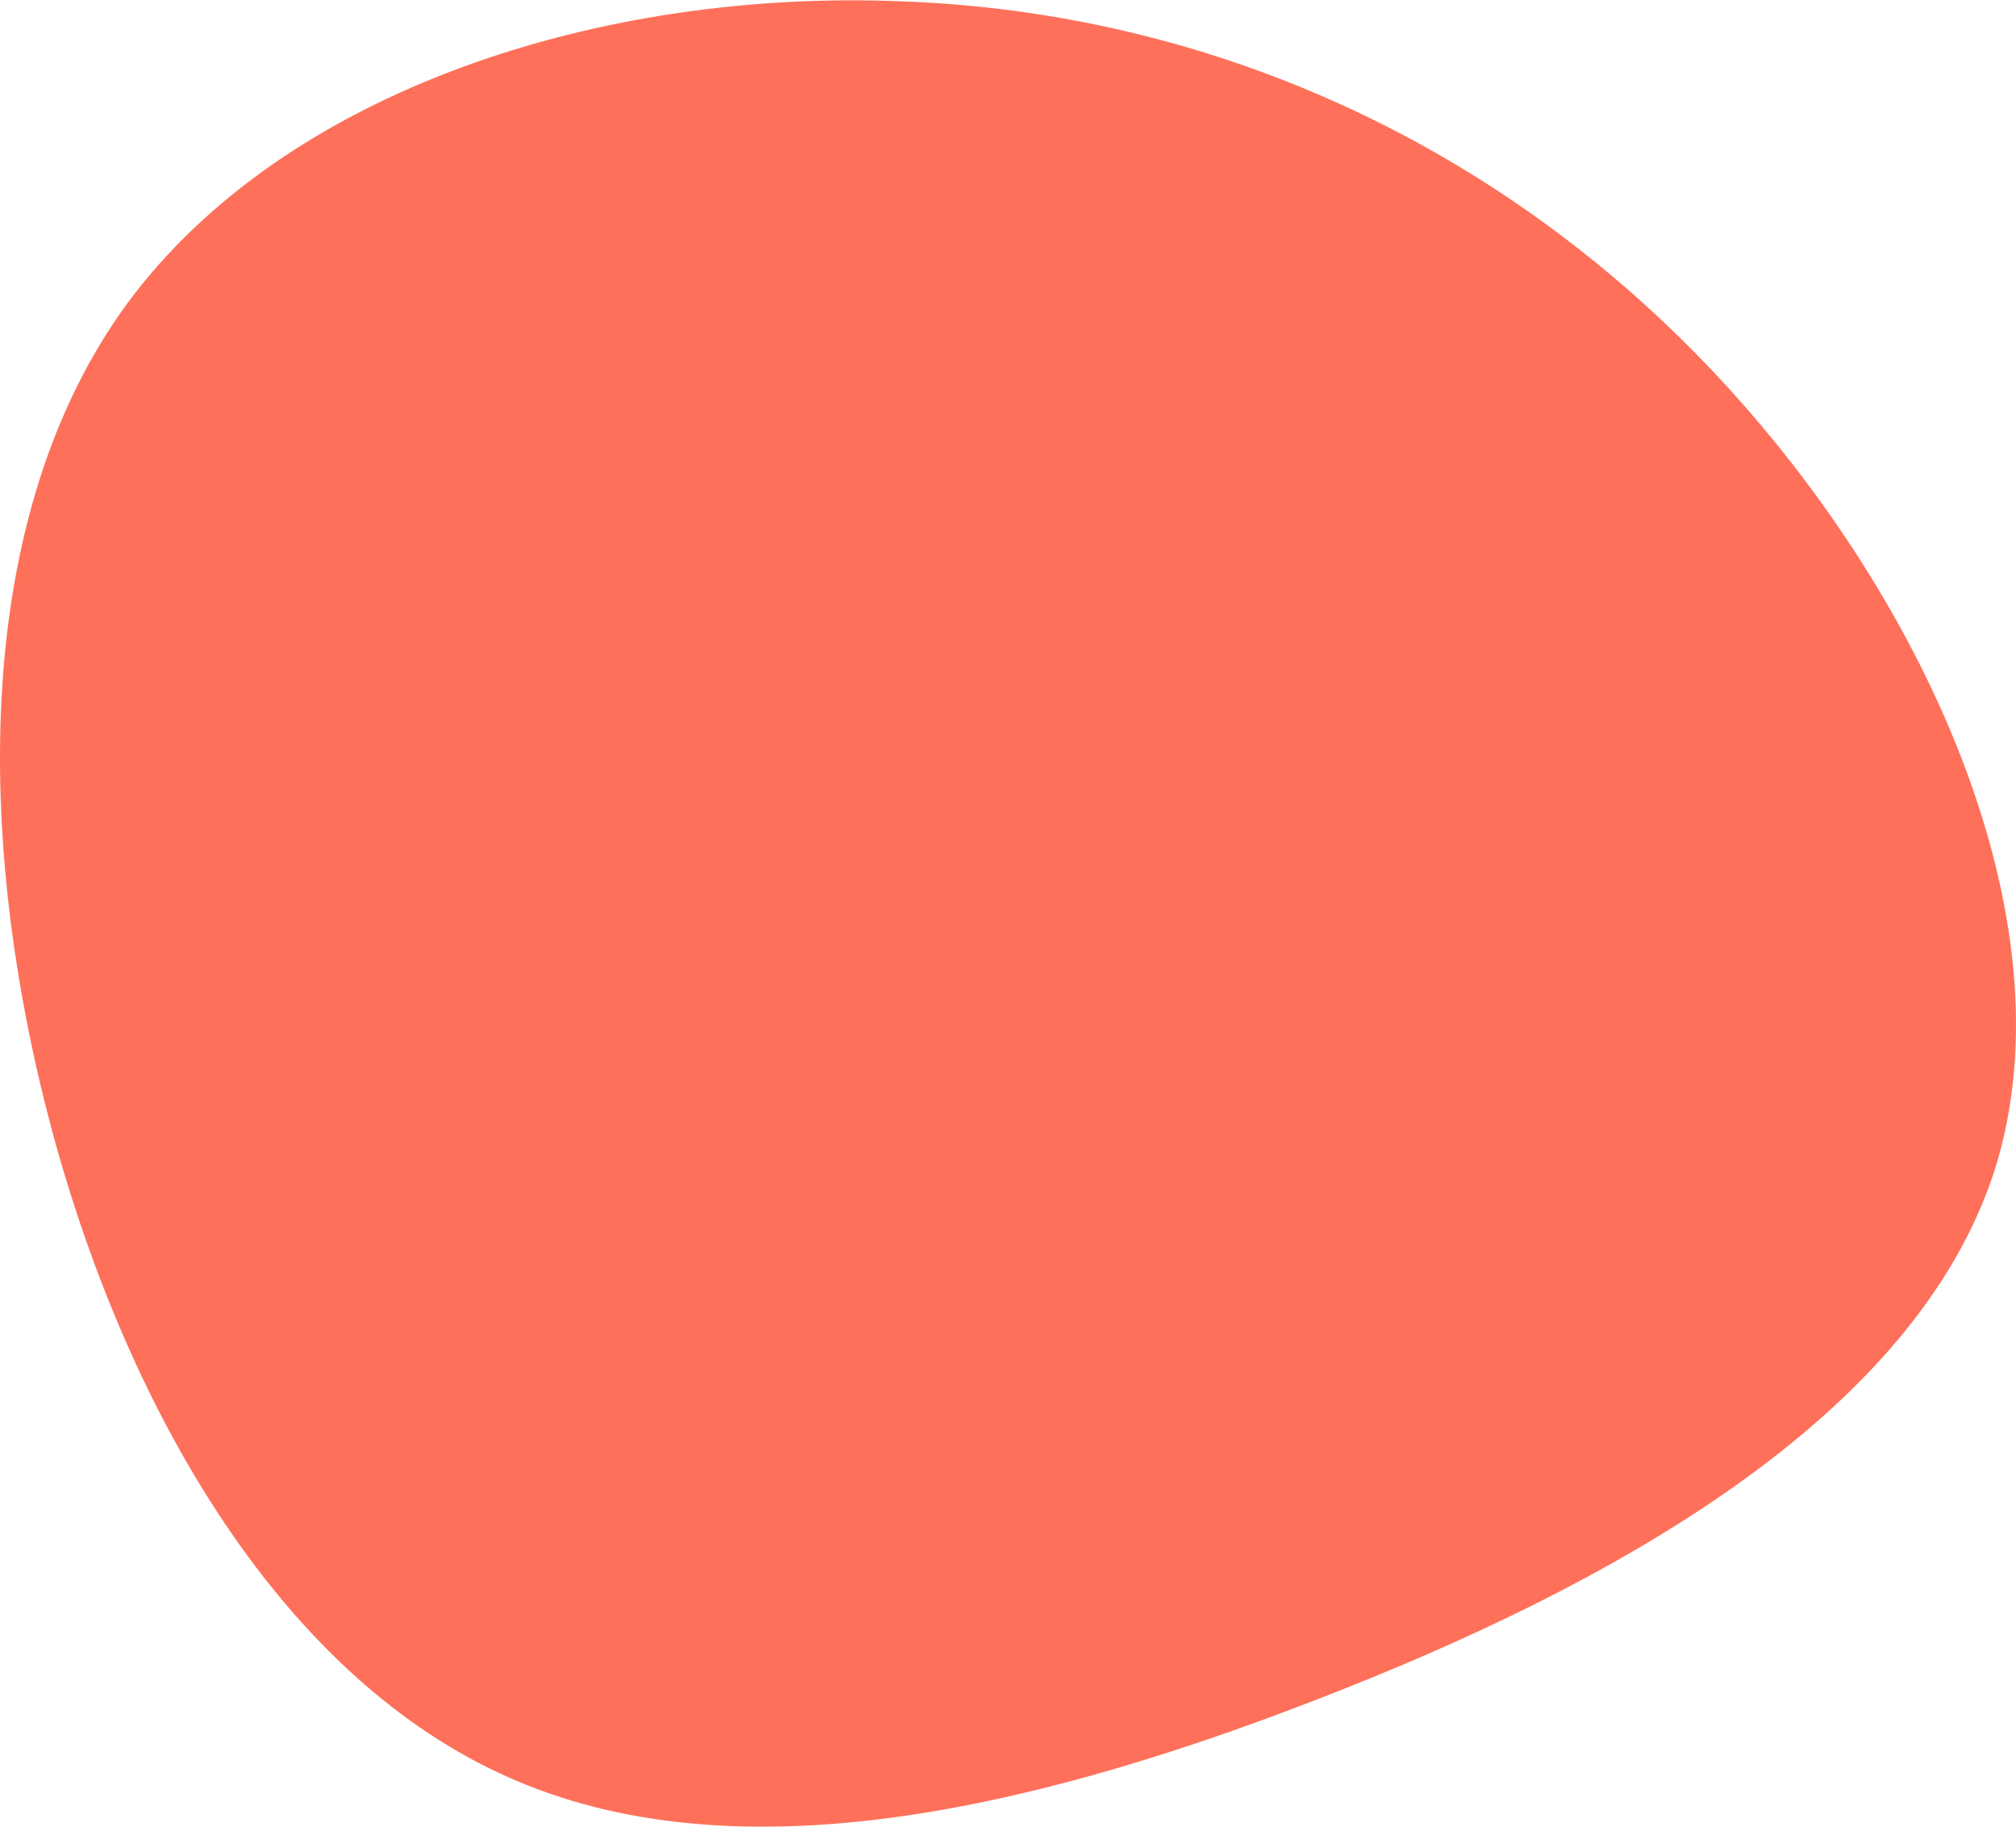
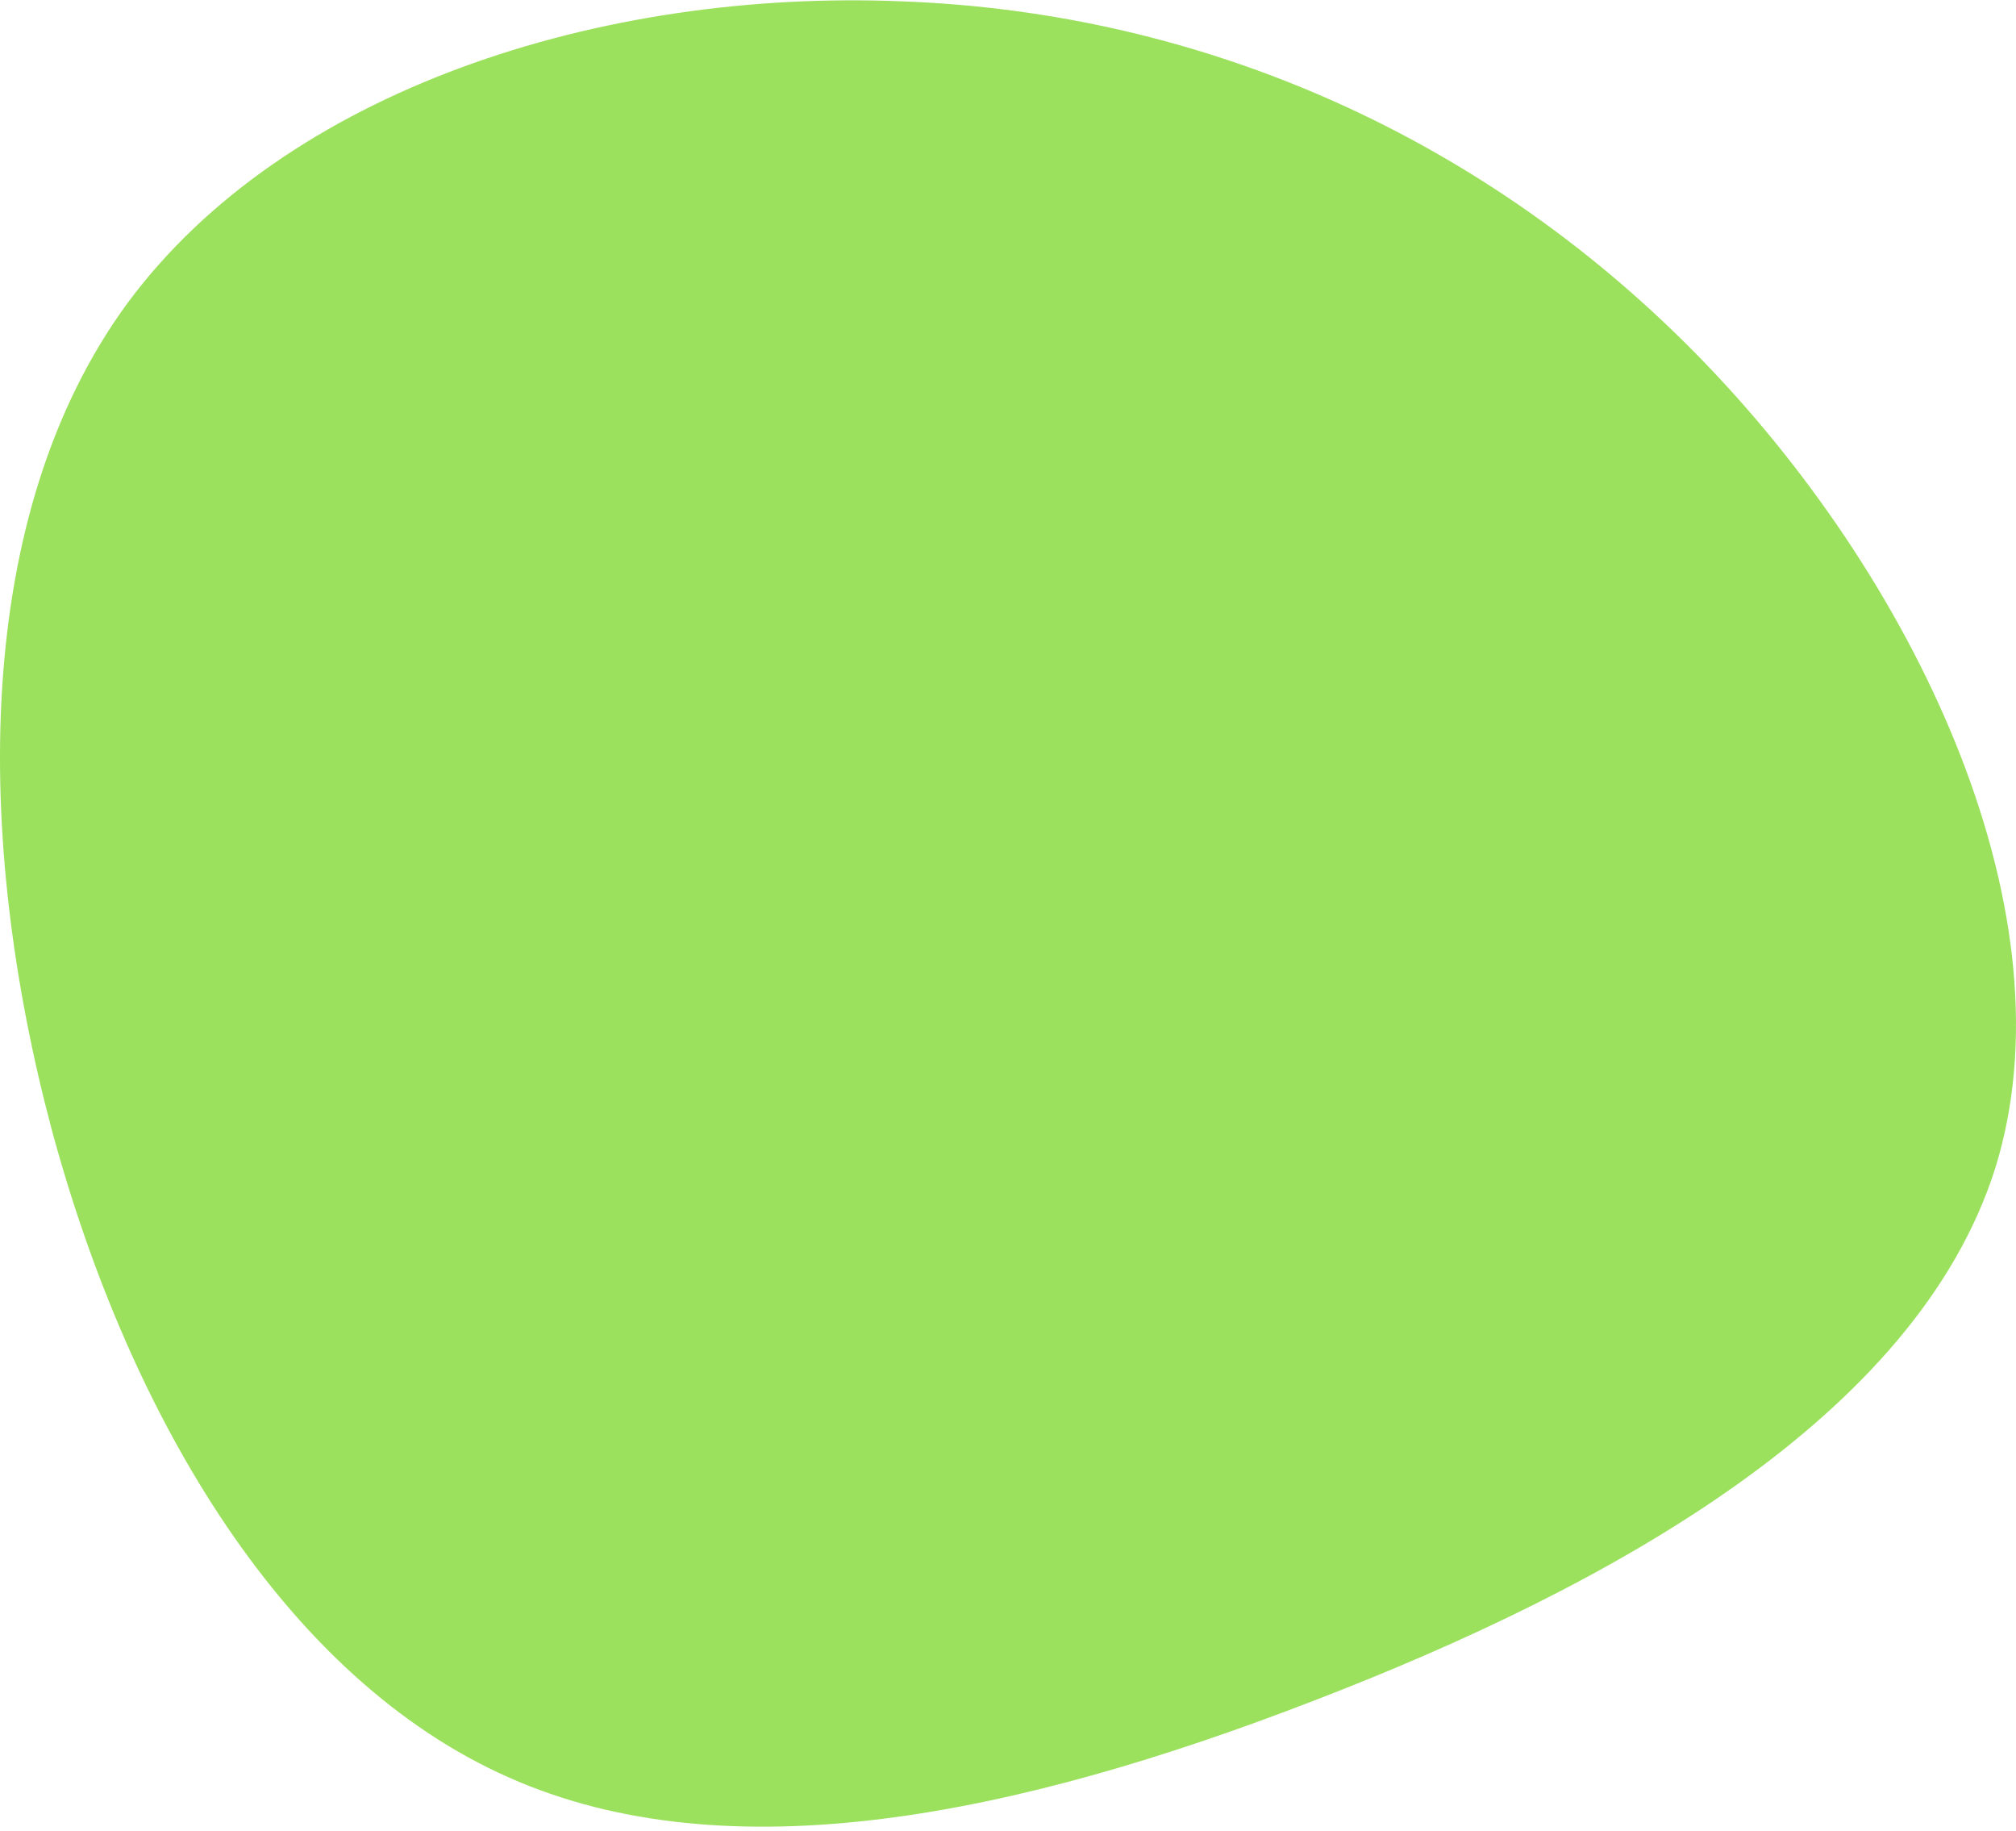
<svg xmlns="http://www.w3.org/2000/svg" width="509" height="462" viewBox="0 0 509 462" fill="none">
-   <path d="M430.684 91.848C485.587 148.958 523.332 231.872 503.773 294.831C483.871 357.79 406.664 400.451 331.516 429.351C256.711 458.25 183.965 473.388 128.376 448.617C72.444 423.846 32.983 358.822 13.081 285.198C-6.478 211.917 -7.165 130.036 32.297 76.366C72.101 22.695 151.71 -2.763 227.544 0.333C303.722 3.085 375.781 34.737 430.684 91.848Z" fill="#FE705A" />
+   <path d="M430.684 91.848C485.587 148.958 523.332 231.872 503.773 294.831C483.871 357.79 406.664 400.451 331.516 429.351C256.711 458.25 183.965 473.388 128.376 448.617C72.444 423.846 32.983 358.822 13.081 285.198C-6.478 211.917 -7.165 130.036 32.297 76.366C72.101 22.695 151.71 -2.763 227.544 0.333C303.722 3.085 375.781 34.737 430.684 91.848Z" fill="#9be15d" />
</svg>
